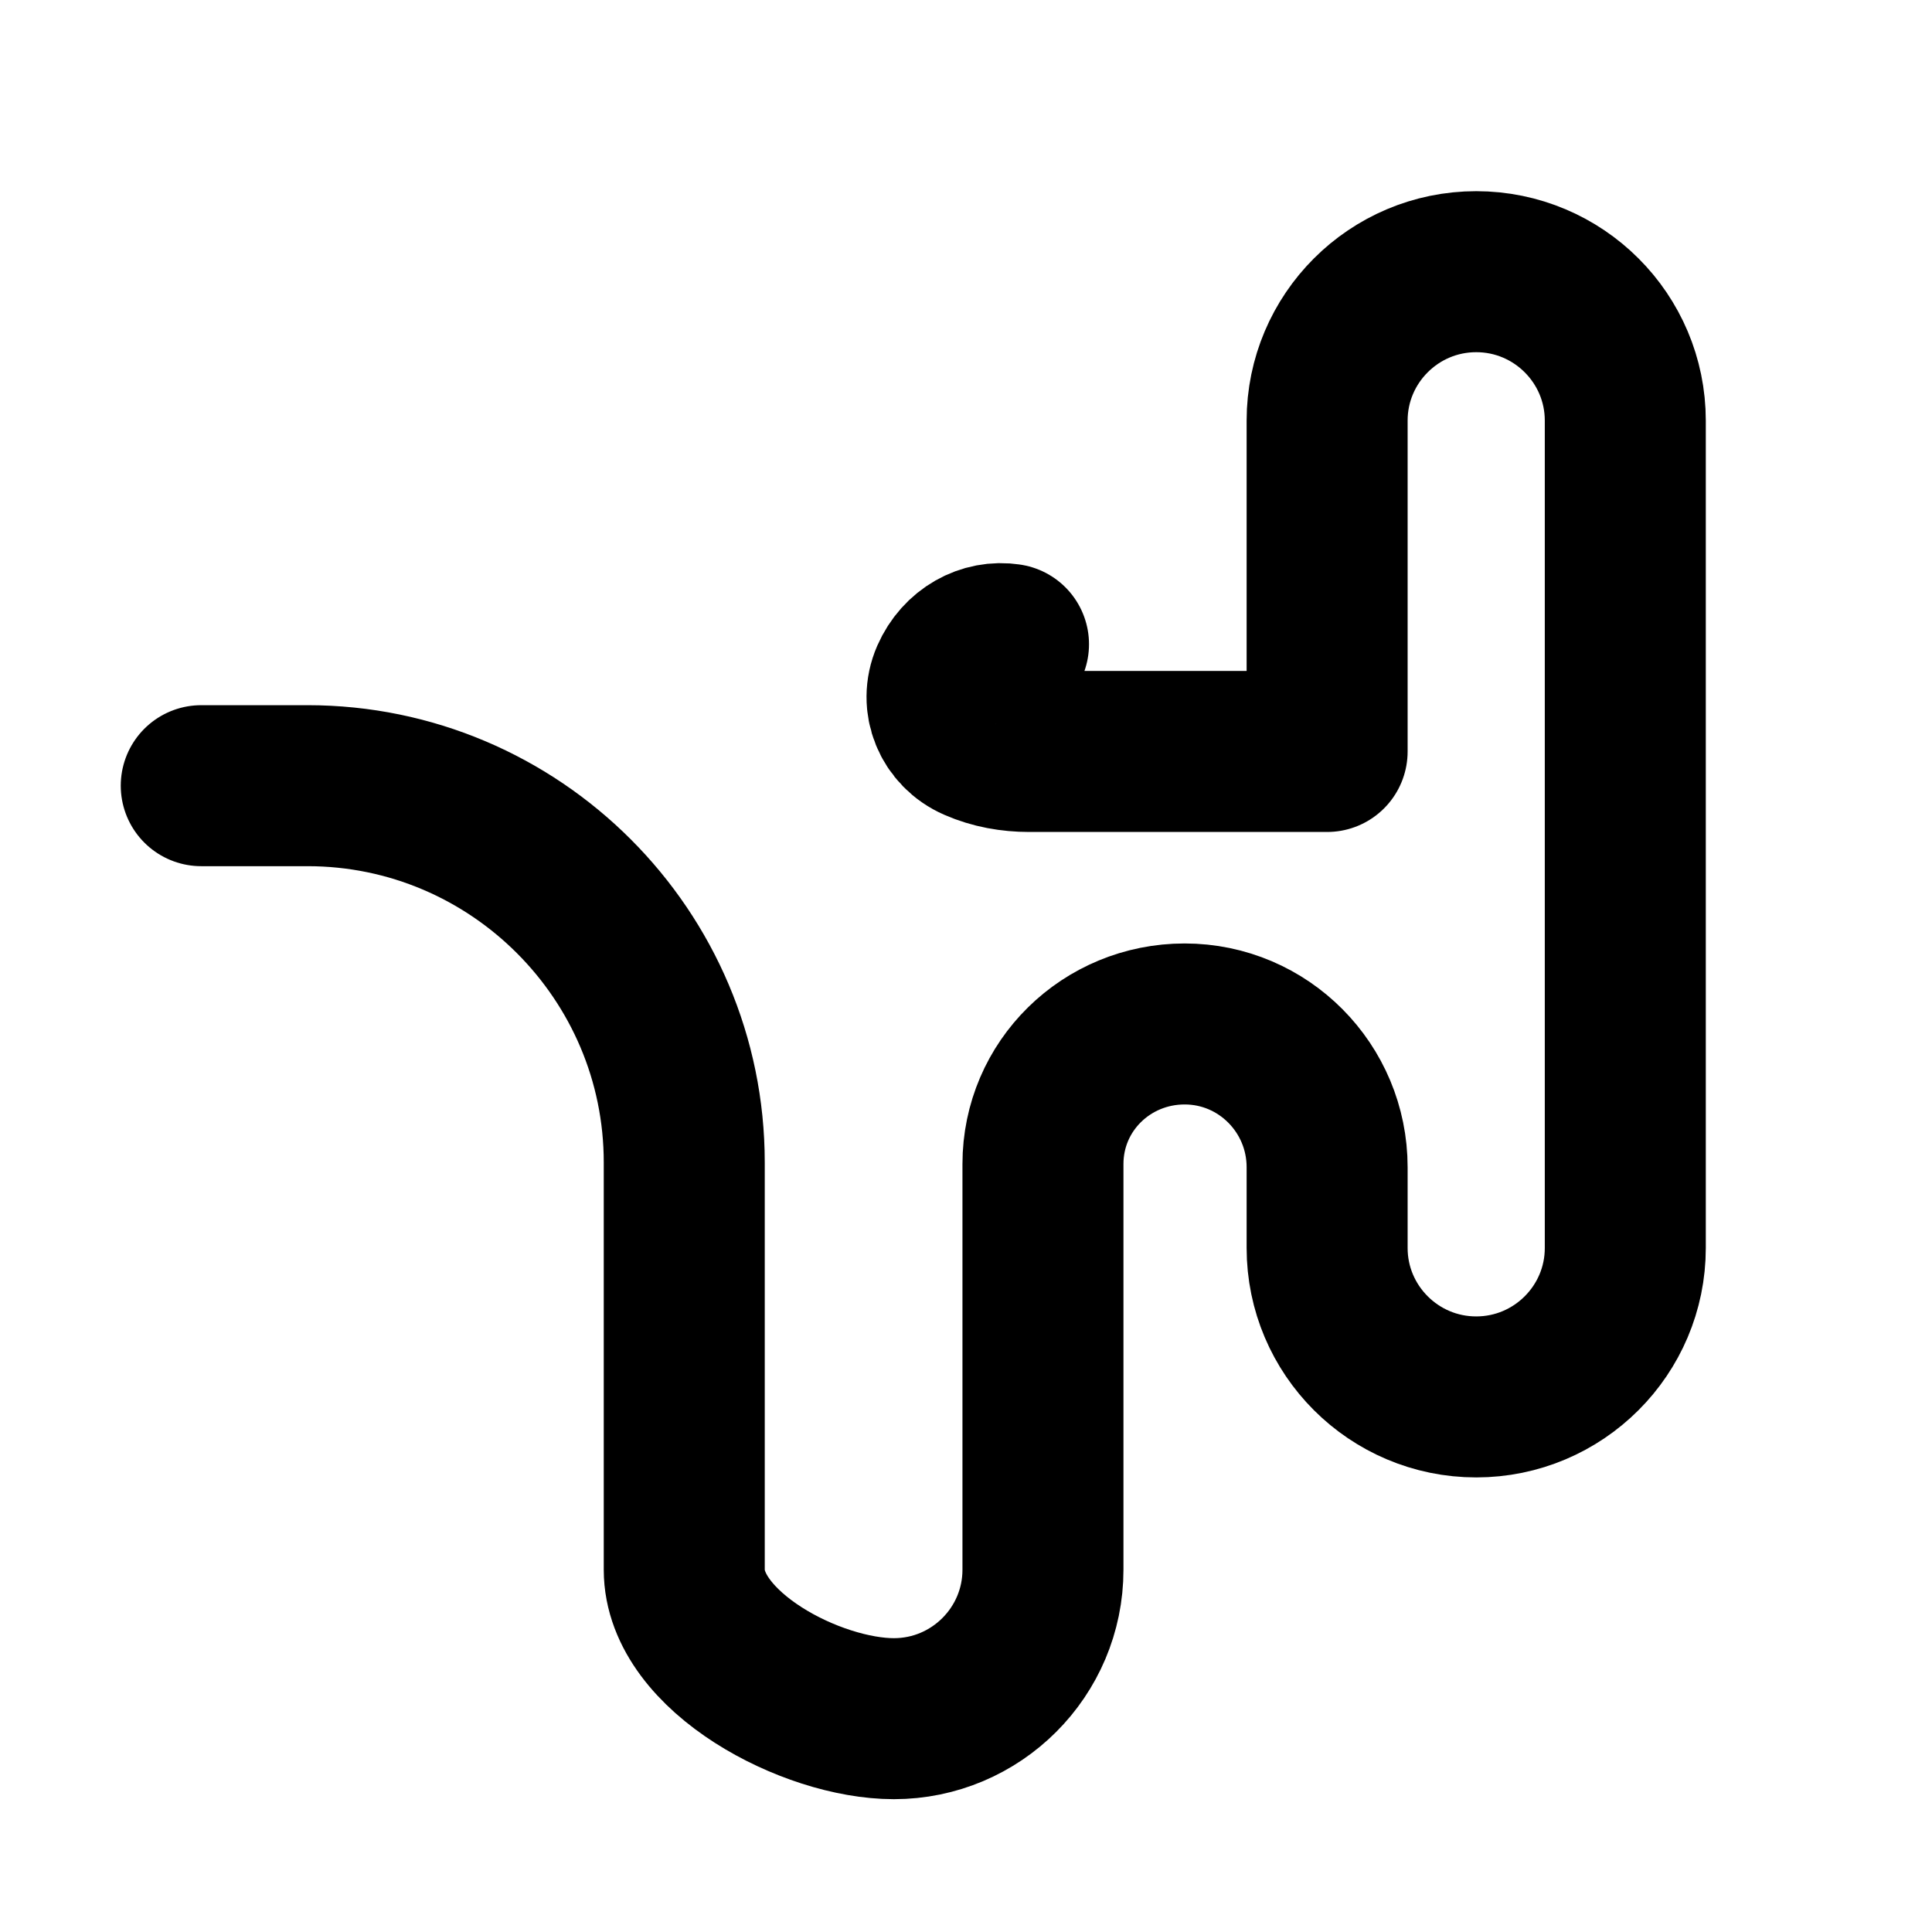
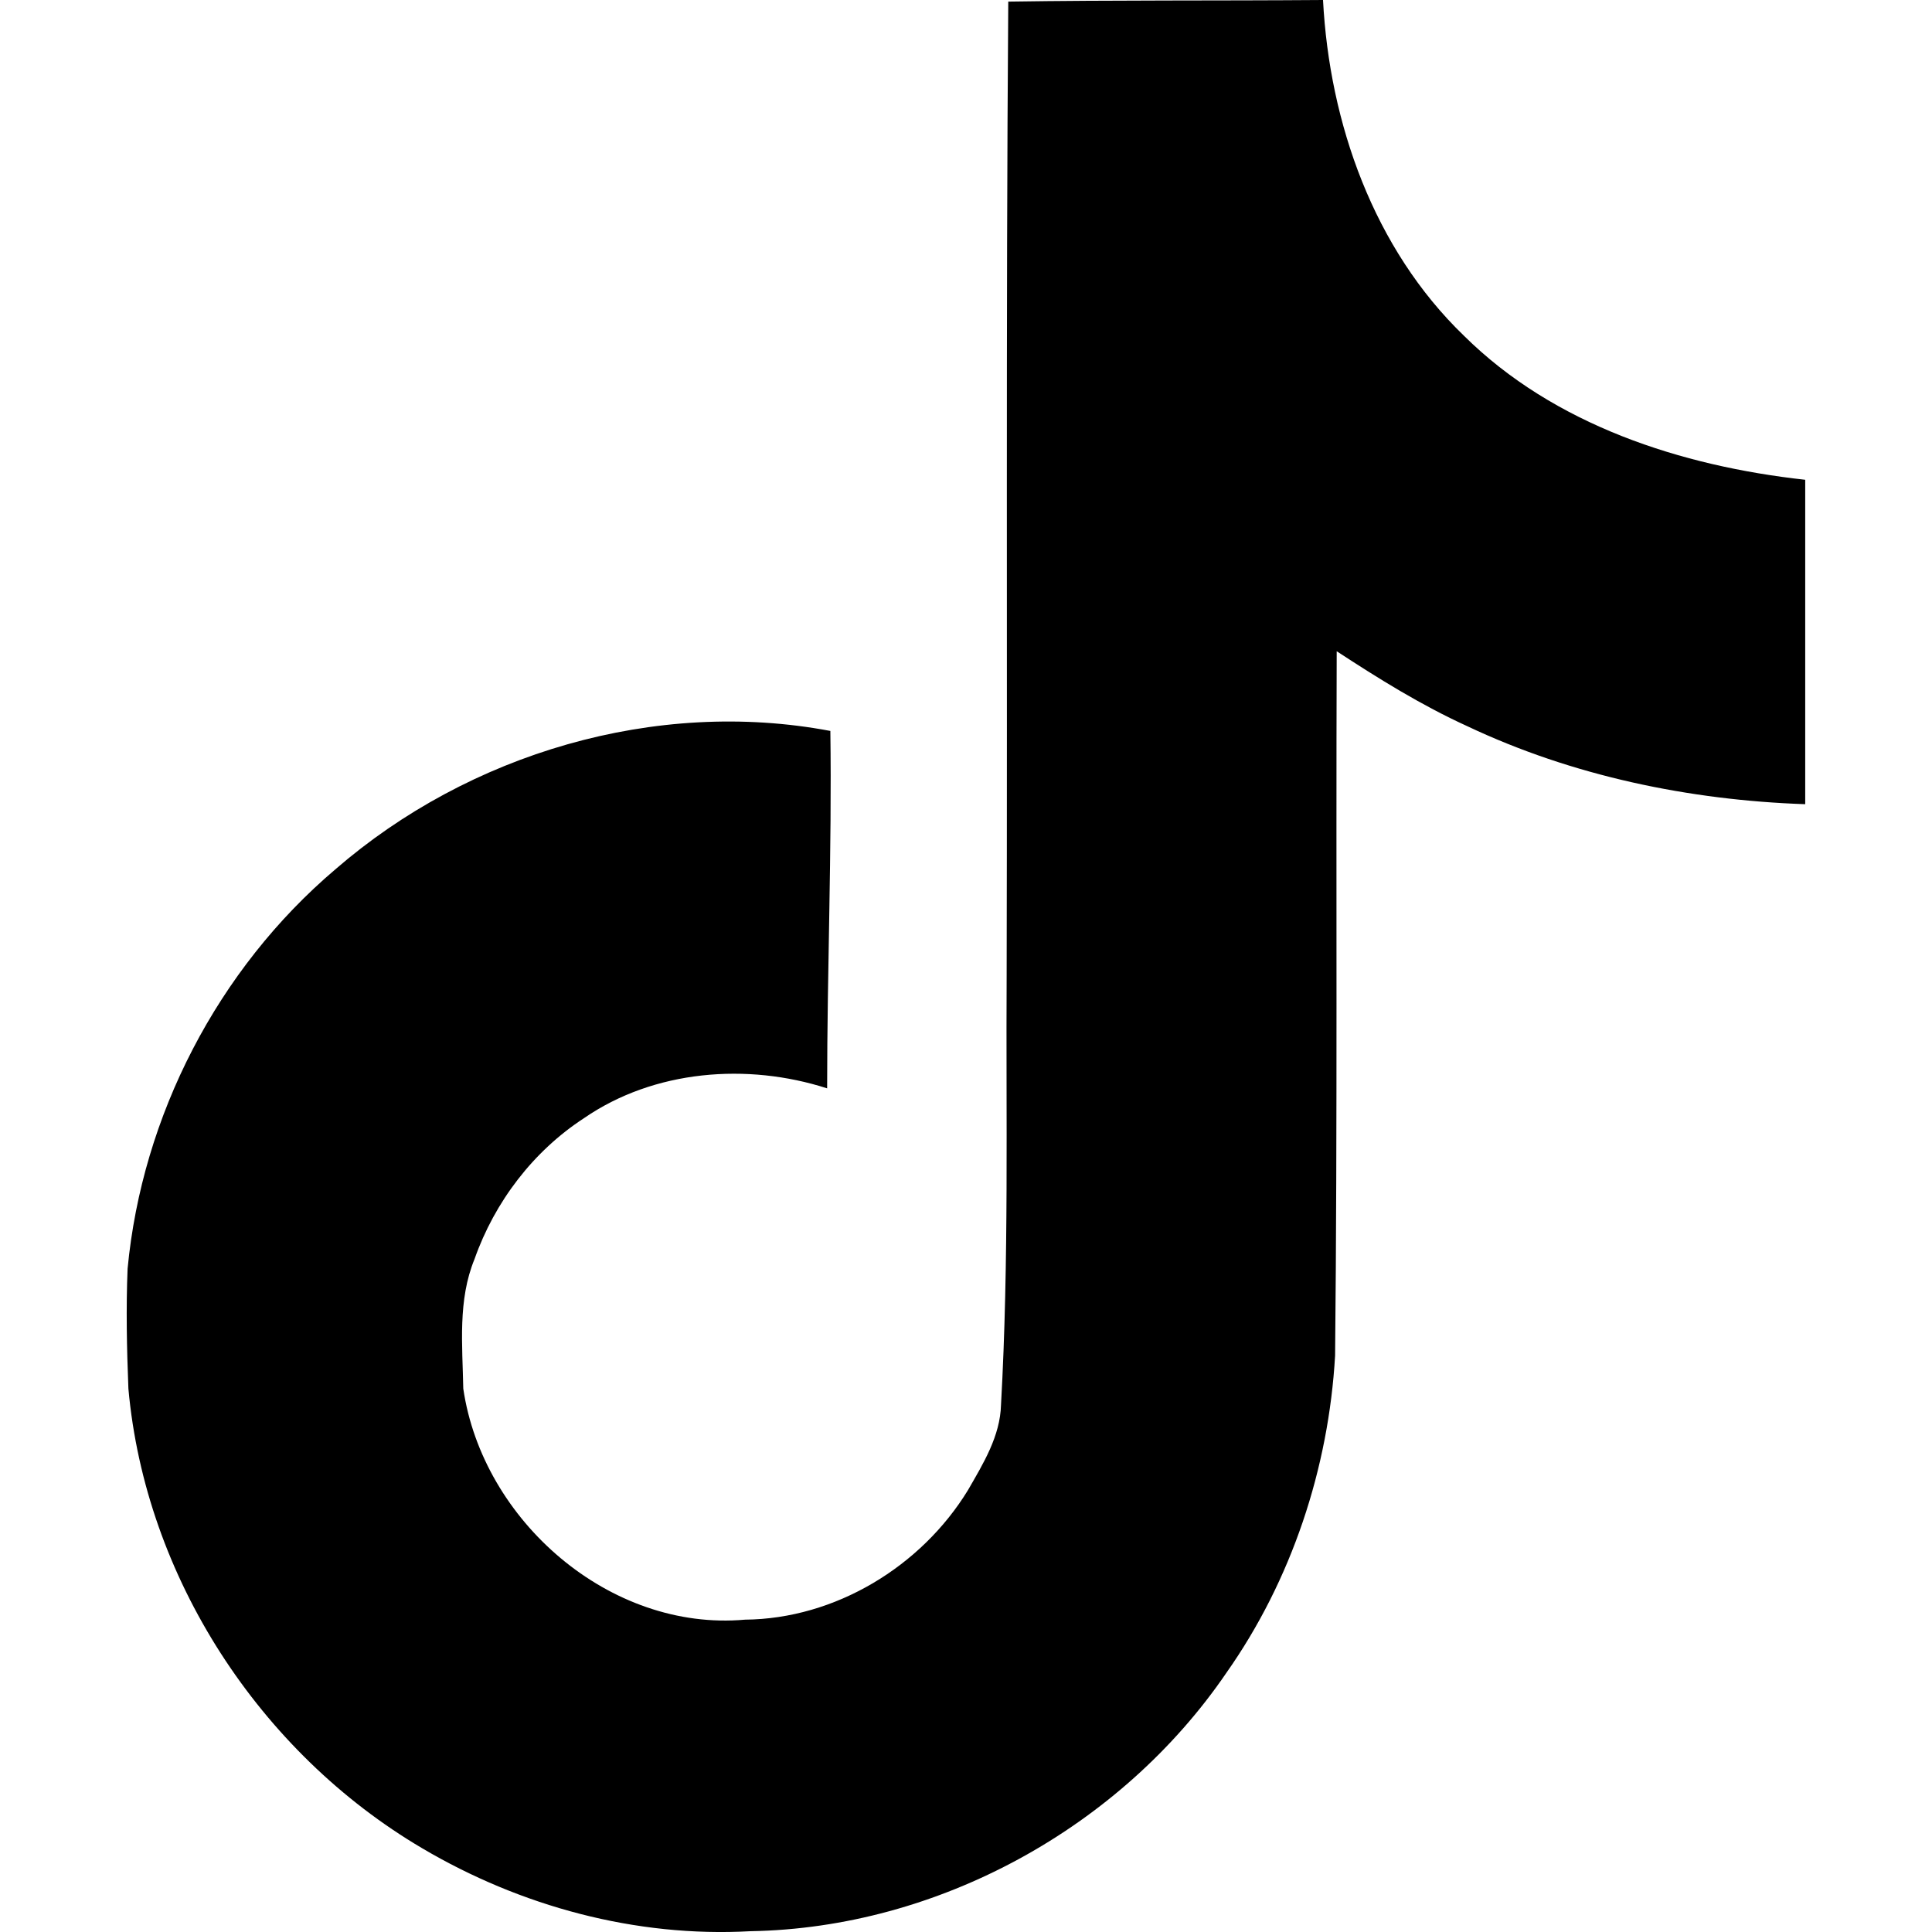
- <svg xmlns="http://www.w3.org/2000/svg" width="24" height="24" viewBox="0 0 24 24" fill="none" stroke="currentColor" stroke-width="2" stroke-linecap="round" stroke-linejoin="round">
-   <path d="M12.528 8.003c-.284-.045-.58.113-.714.419-.133.306.01.65.316.783.21.092.433.13.653.13h3.703v-4.11c0-1.02.83-1.85 1.852-1.85s1.852.83 1.852 1.85v10.278c0 1.02-.83 1.85-1.852 1.85s-1.852-.83-1.852-1.85V14.5c0-.98-.79-1.78-1.77-1.78-.97 0-1.76.77-1.76 1.74v5.04c0 1.02-.83 1.85-1.852 1.85S8.5 20.52 8.5 19.5v-5.06c0-2.58-2.1-4.68-4.68-4.68H2.5" />
+ <svg xmlns="http://www.w3.org/2000/svg" width="24" height="24" viewBox="0 0 24 24" fill="currentColor">
+   <path d="M12.525.02c1.31-.02 2.61-.01 3.91-.02.08 1.53.63 3.09 1.75 4.17 1.12 1.11 2.7 1.62 4.24 1.79v4.03c-1.44-.05-2.89-.35-4.2-.97-.57-.26-1.1-.59-1.62-.93-.01 2.92.01 5.84-.02 8.75-.08 1.4-.54 2.79-1.35 3.94-1.31 1.92-3.58 3.17-5.91 3.21-1.43.08-2.86-.31-4.08-1.03-2.02-1.19-3.44-3.37-3.65-5.71-.02-.5-.03-1-.01-1.49.18-1.9 1.12-3.72 2.58-4.96 1.66-1.44 3.98-2.13 6.15-1.72.02 1.48-.04 2.96-.04 4.44-.99-.32-2.15-.23-3.02.37-.63.41-1.11 1.04-1.36 1.75-.21.51-.15 1.07-.14 1.61.24 1.64 1.82 3.02 3.5 2.87 1.12-.01 2.19-.66 2.77-1.61.19-.33.4-.67.41-1.06.1-1.79.06-3.57.07-5.36.01-4.03-.01-8.05.02-12.07z" />
</svg>
